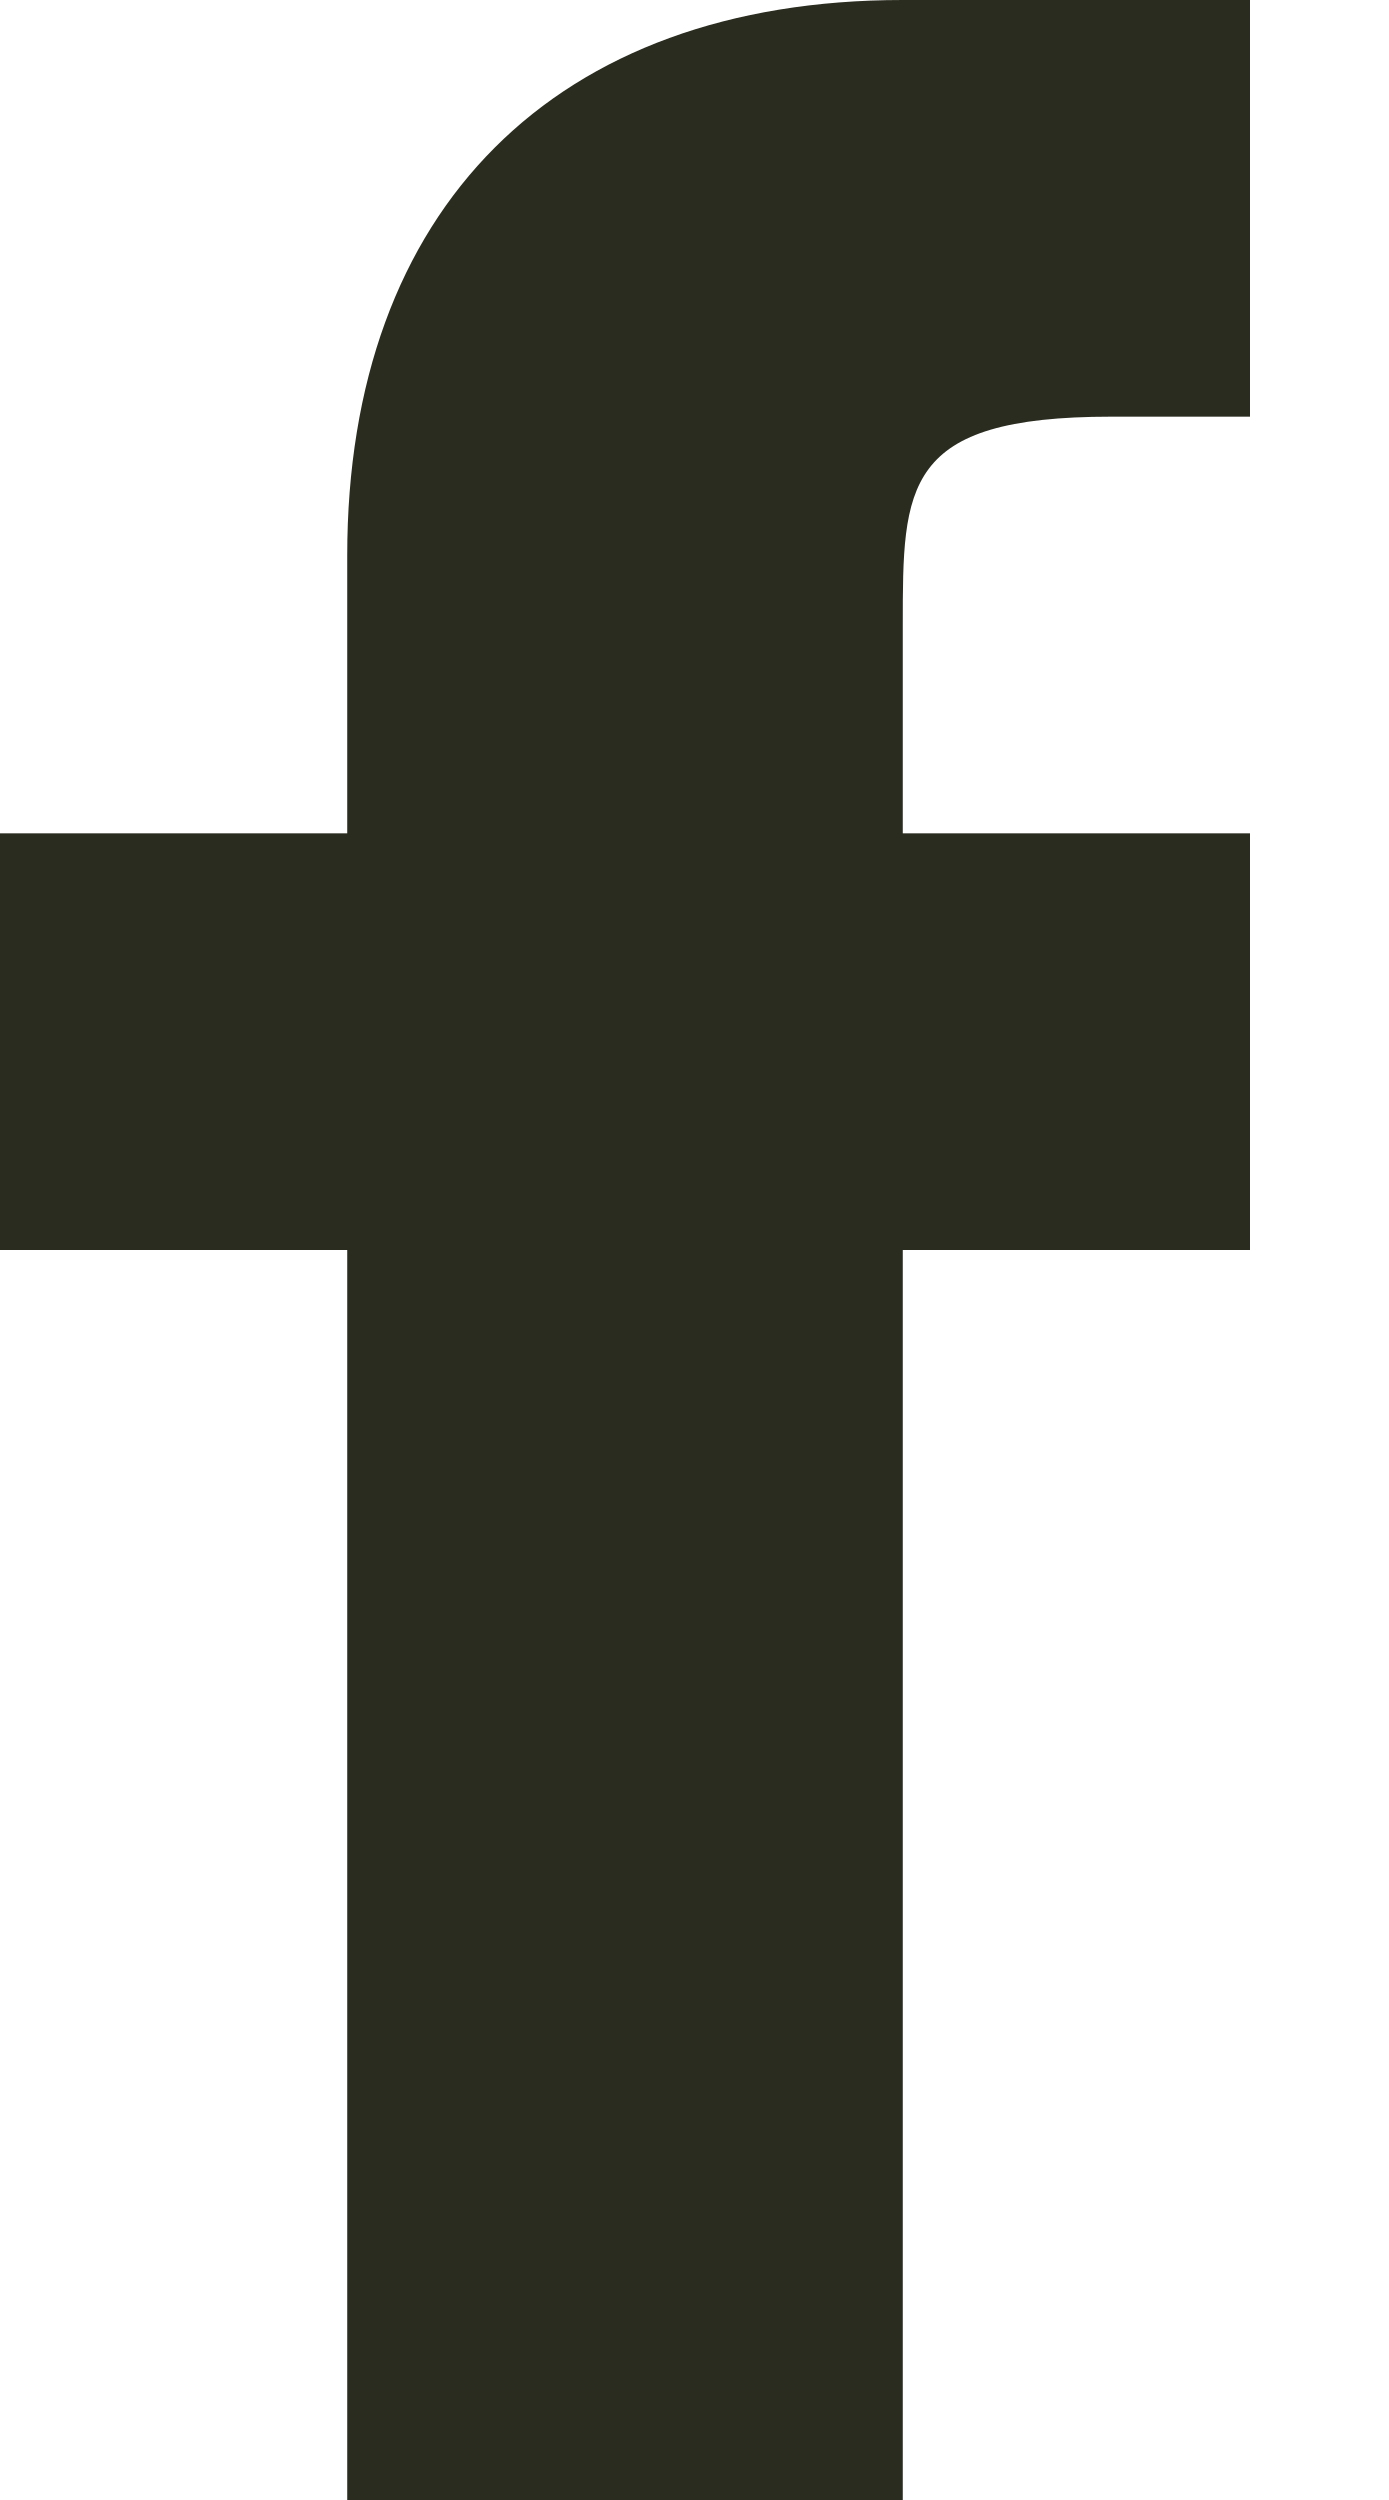
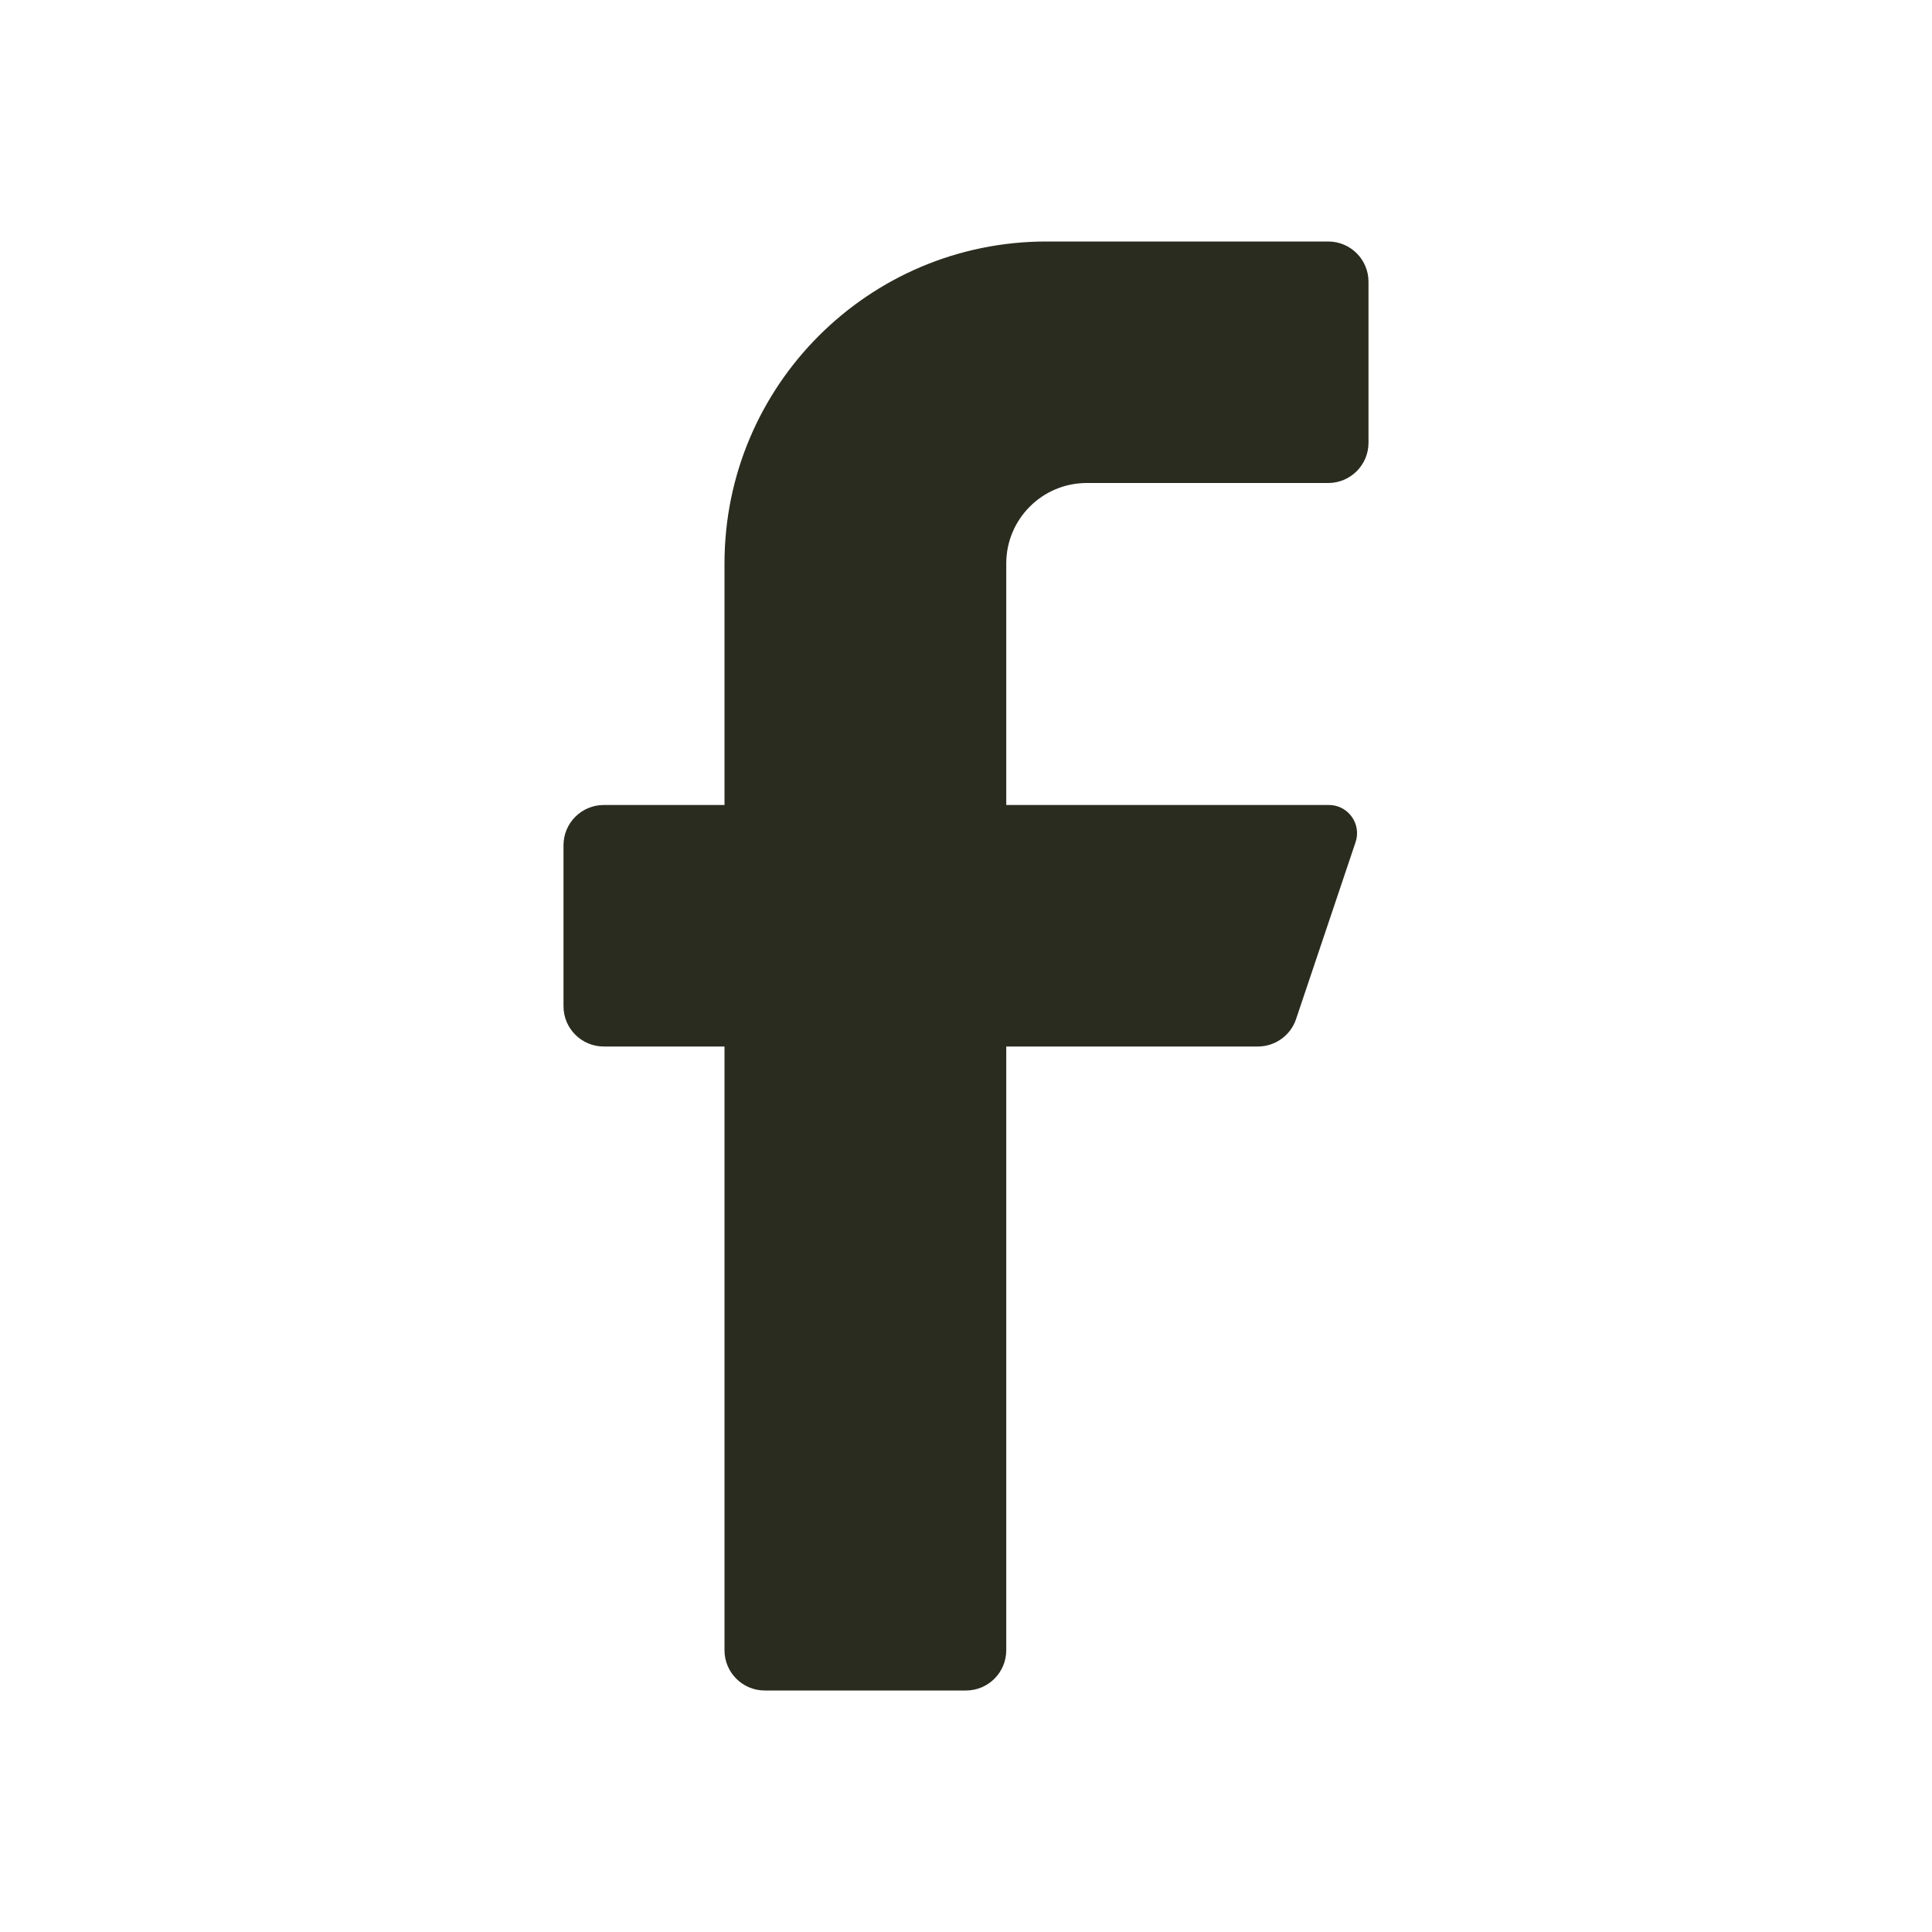
- <svg xmlns="http://www.w3.org/2000/svg" width="10" height="18" viewBox="0 0 10 18" fill="none">
-   <path d="M6.5 9H9V6H6.5V4.5C6.5 3.5 6.5 3 8 3H9V0H6.5C4 0 2.5 1.5 2.5 4V6H0V9H2.5V18H6.5V9Z" fill="#2A2C1F" />
+ <svg xmlns="http://www.w3.org/2000/svg" width="24" height="24" viewBox="0 0 24 24" fill="none">
+   <path d="M16.5 6H13.5C12.948 6 12.5 6.448 12.5 7V10H16.5C16.614 9.997 16.722 10.05 16.789 10.142C16.857 10.233 16.876 10.352 16.84 10.46L16.1 12.66C16.032 12.862 15.843 12.998 15.63 13H12.5V20.5C12.5 20.776 12.276 21 12 21H9.5C9.224 21 9 20.776 9 20.5V13H7.5C7.224 13 7 12.776 7 12.5V10.5C7 10.224 7.224 10 7.5 10H9V7C9 4.791 10.791 3 13 3H16.5C16.776 3 17 3.224 17 3.5V5.5C17 5.776 16.776 6 16.5 6Z" fill="#2A2C1F" />
</svg>
